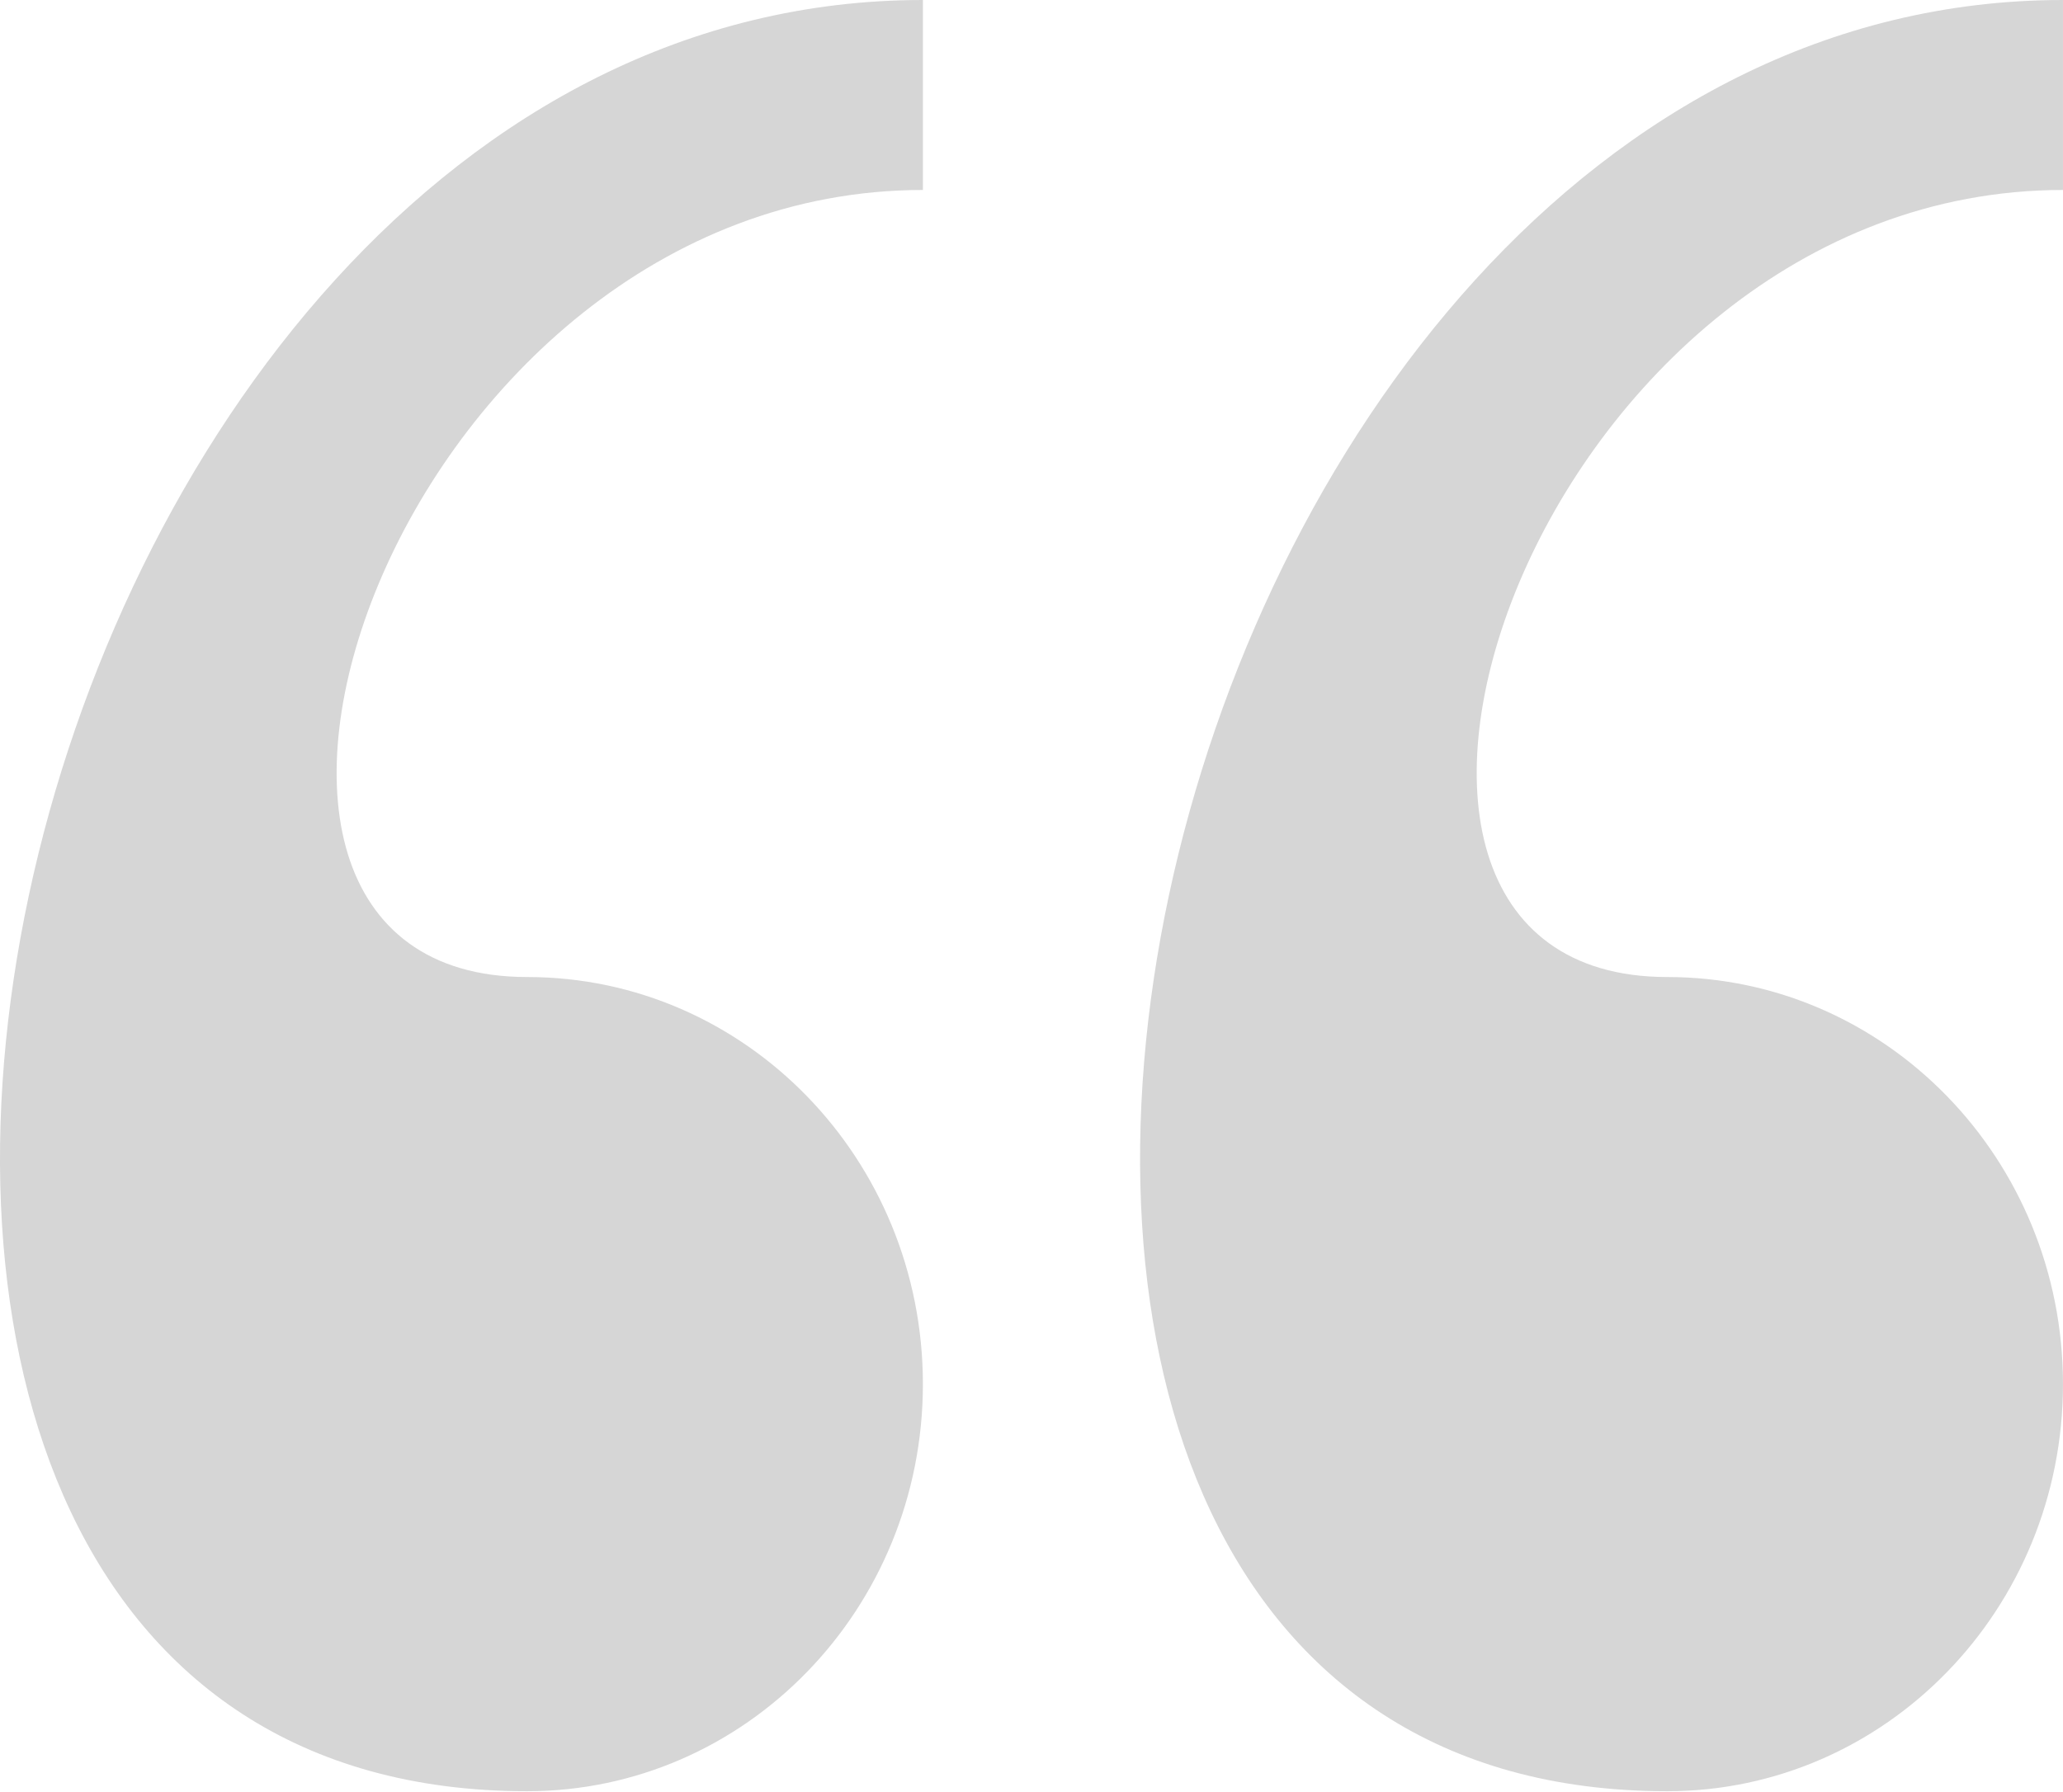
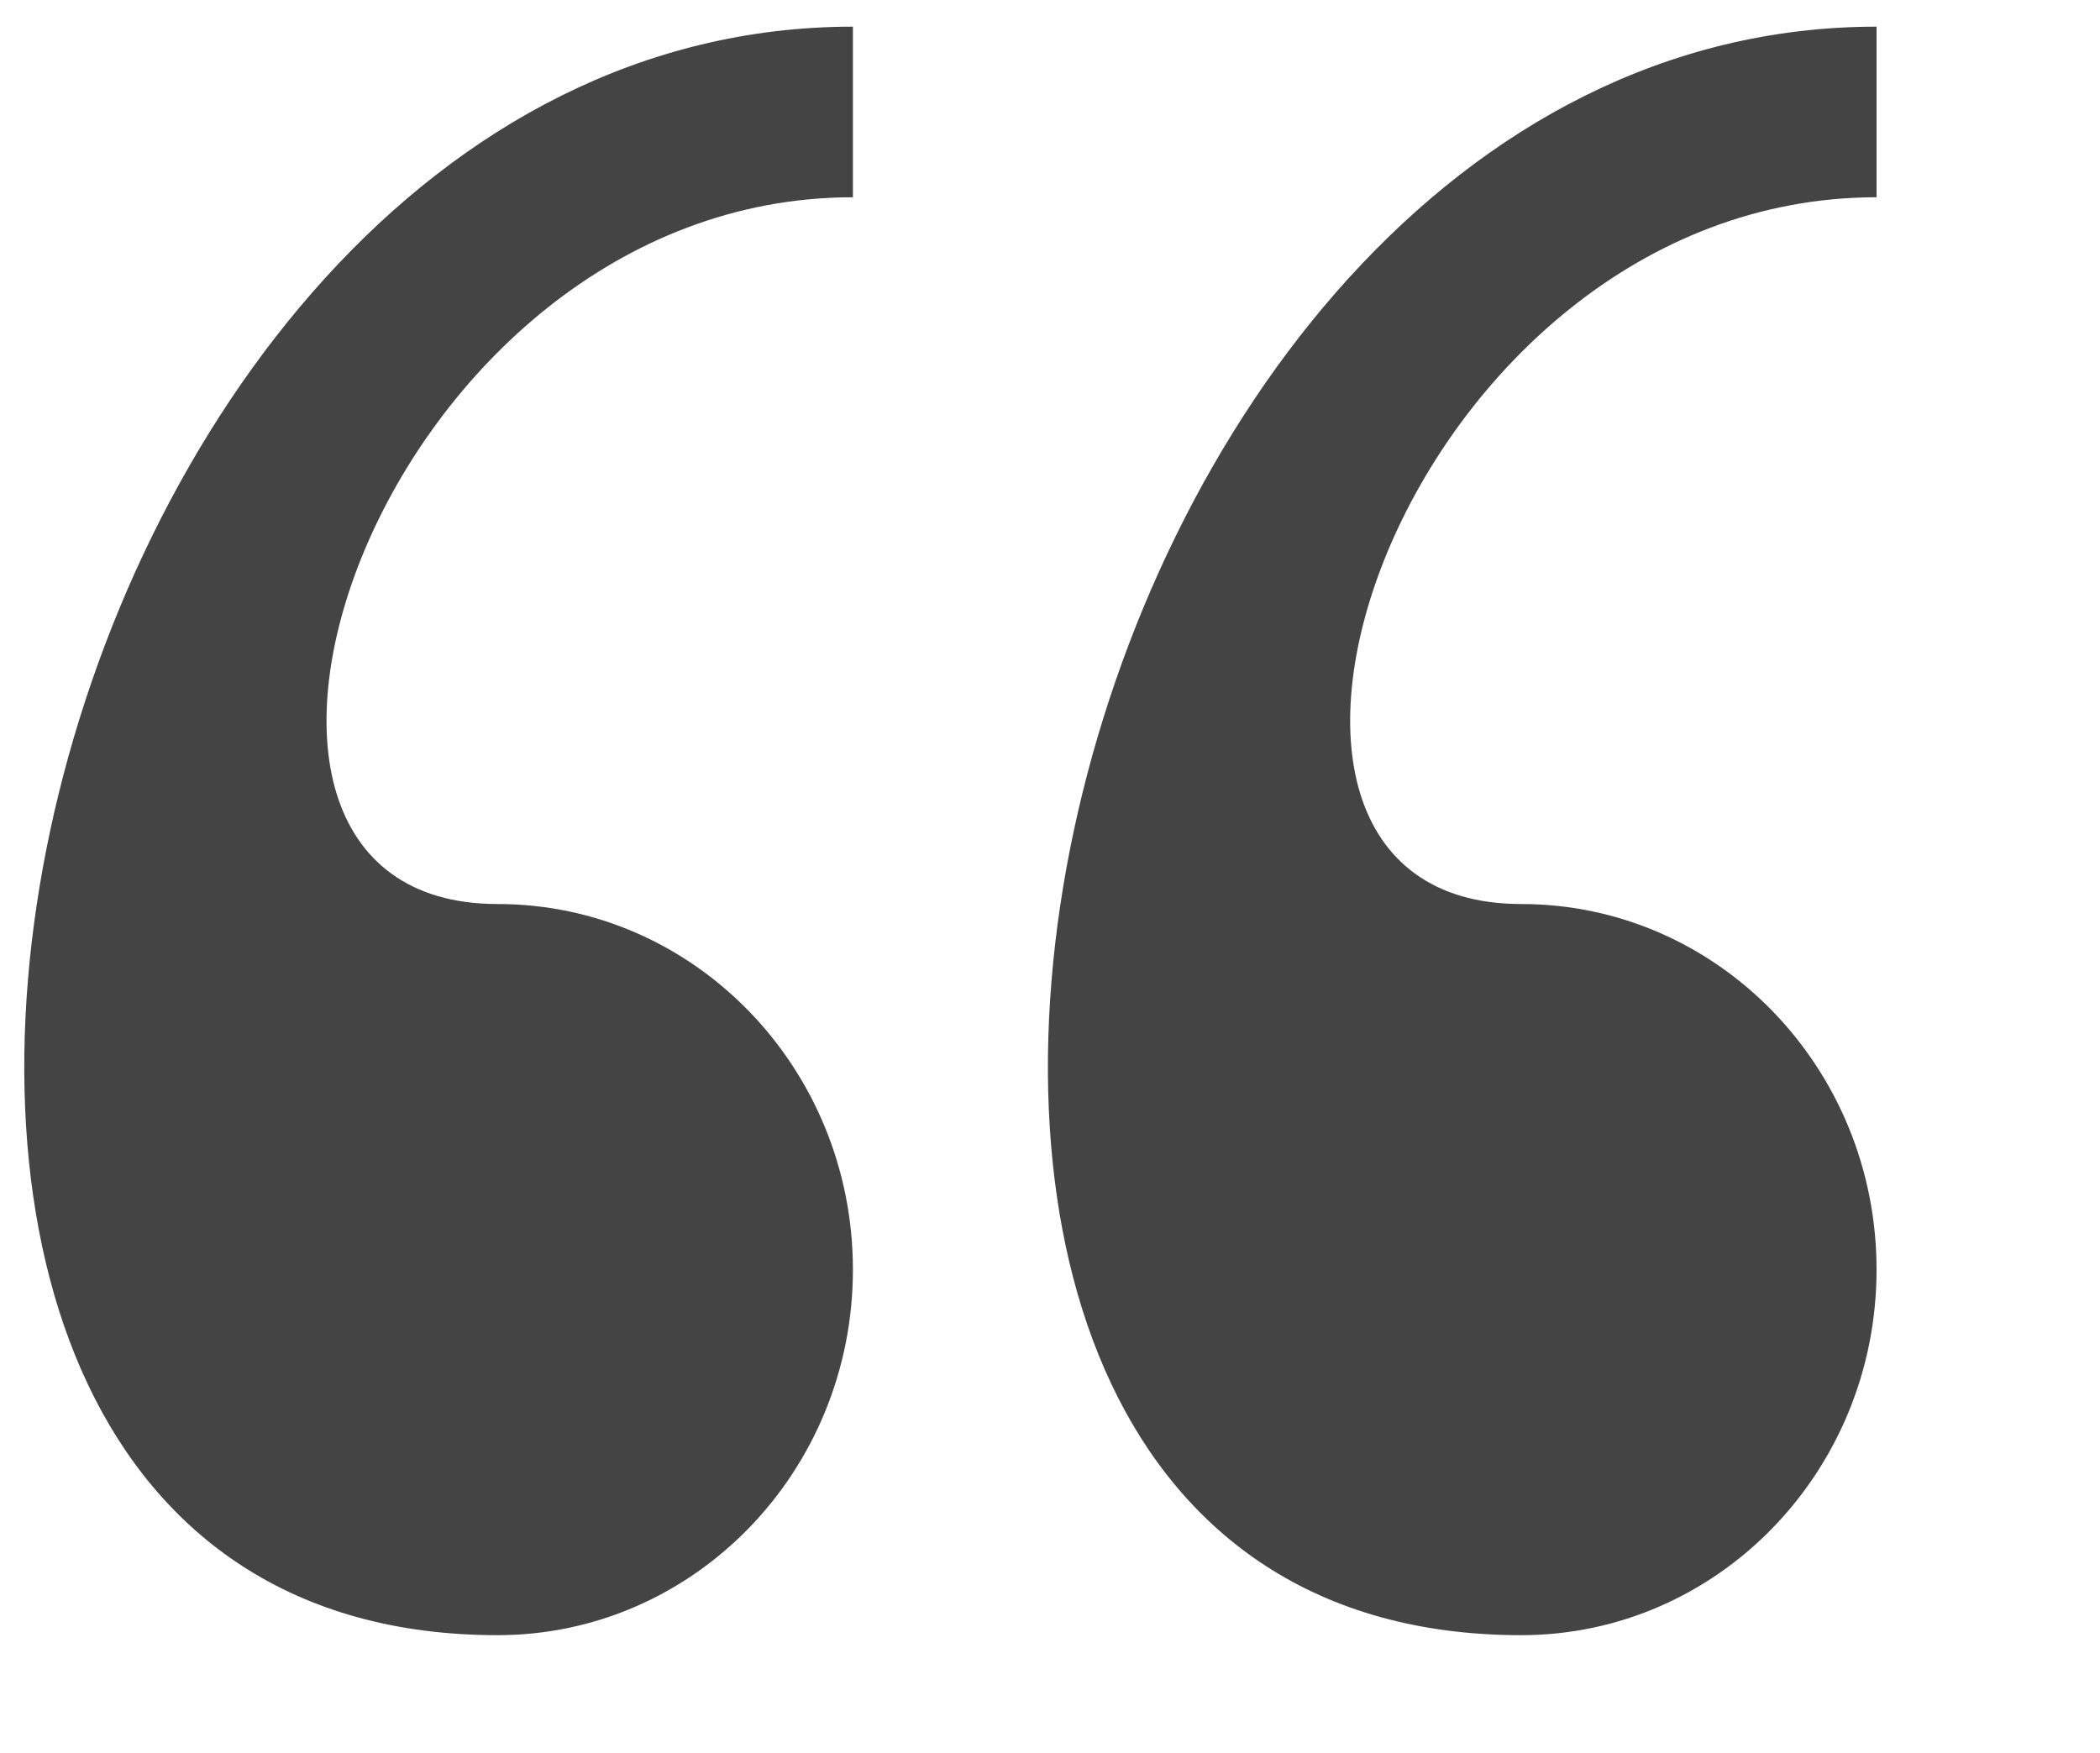
- <svg xmlns="http://www.w3.org/2000/svg" version="1.1" id="Capa_1" x="0px" y="0px" width="76px" height="66px" viewBox="0 0 76 66" enable-background="new 0 0 76 66" xml:space="preserve">
+ <svg xmlns="http://www.w3.org/2000/svg" version="1.1" id="Capa_1" x="0px" y="0px" width="86.163px" height="71.927px" viewBox="-0.996 -1.094 86.163 71.927" enable-background="new -0.996 -1.094 86.163 71.927" xml:space="preserve">
  <g>
-     <path fill="#D6D6D6" d="M61.42,66c8.053,0,14.579-6.716,14.579-15c0-8.285-6.526-15-14.579-15C46.842,36,56.561,7,75.999,7V0   C41.309,0,27.713,66,61.42,66z M19.42,66c8.052,0,14.579-6.716,14.579-15c0-8.285-6.527-15-14.579-15C4.842,36,14.562,7,33.999,7V0   C-0.69,0-14.287,66,19.42,66z" />
+     <path fill="#444444" d="M61.42,66c8.053,0,14.579-6.716,14.579-15c0-8.285-6.526-15-14.579-15C46.842,36,56.561,7,75.999,7V0   C41.309,0,27.713,66,61.42,66z M19.42,66c8.052,0,14.579-6.716,14.579-15c0-8.285-6.527-15-14.579-15C4.842,36,14.562,7,33.999,7V0   C-0.69,0-14.287,66,19.42,66z" />
  </g>
</svg>
